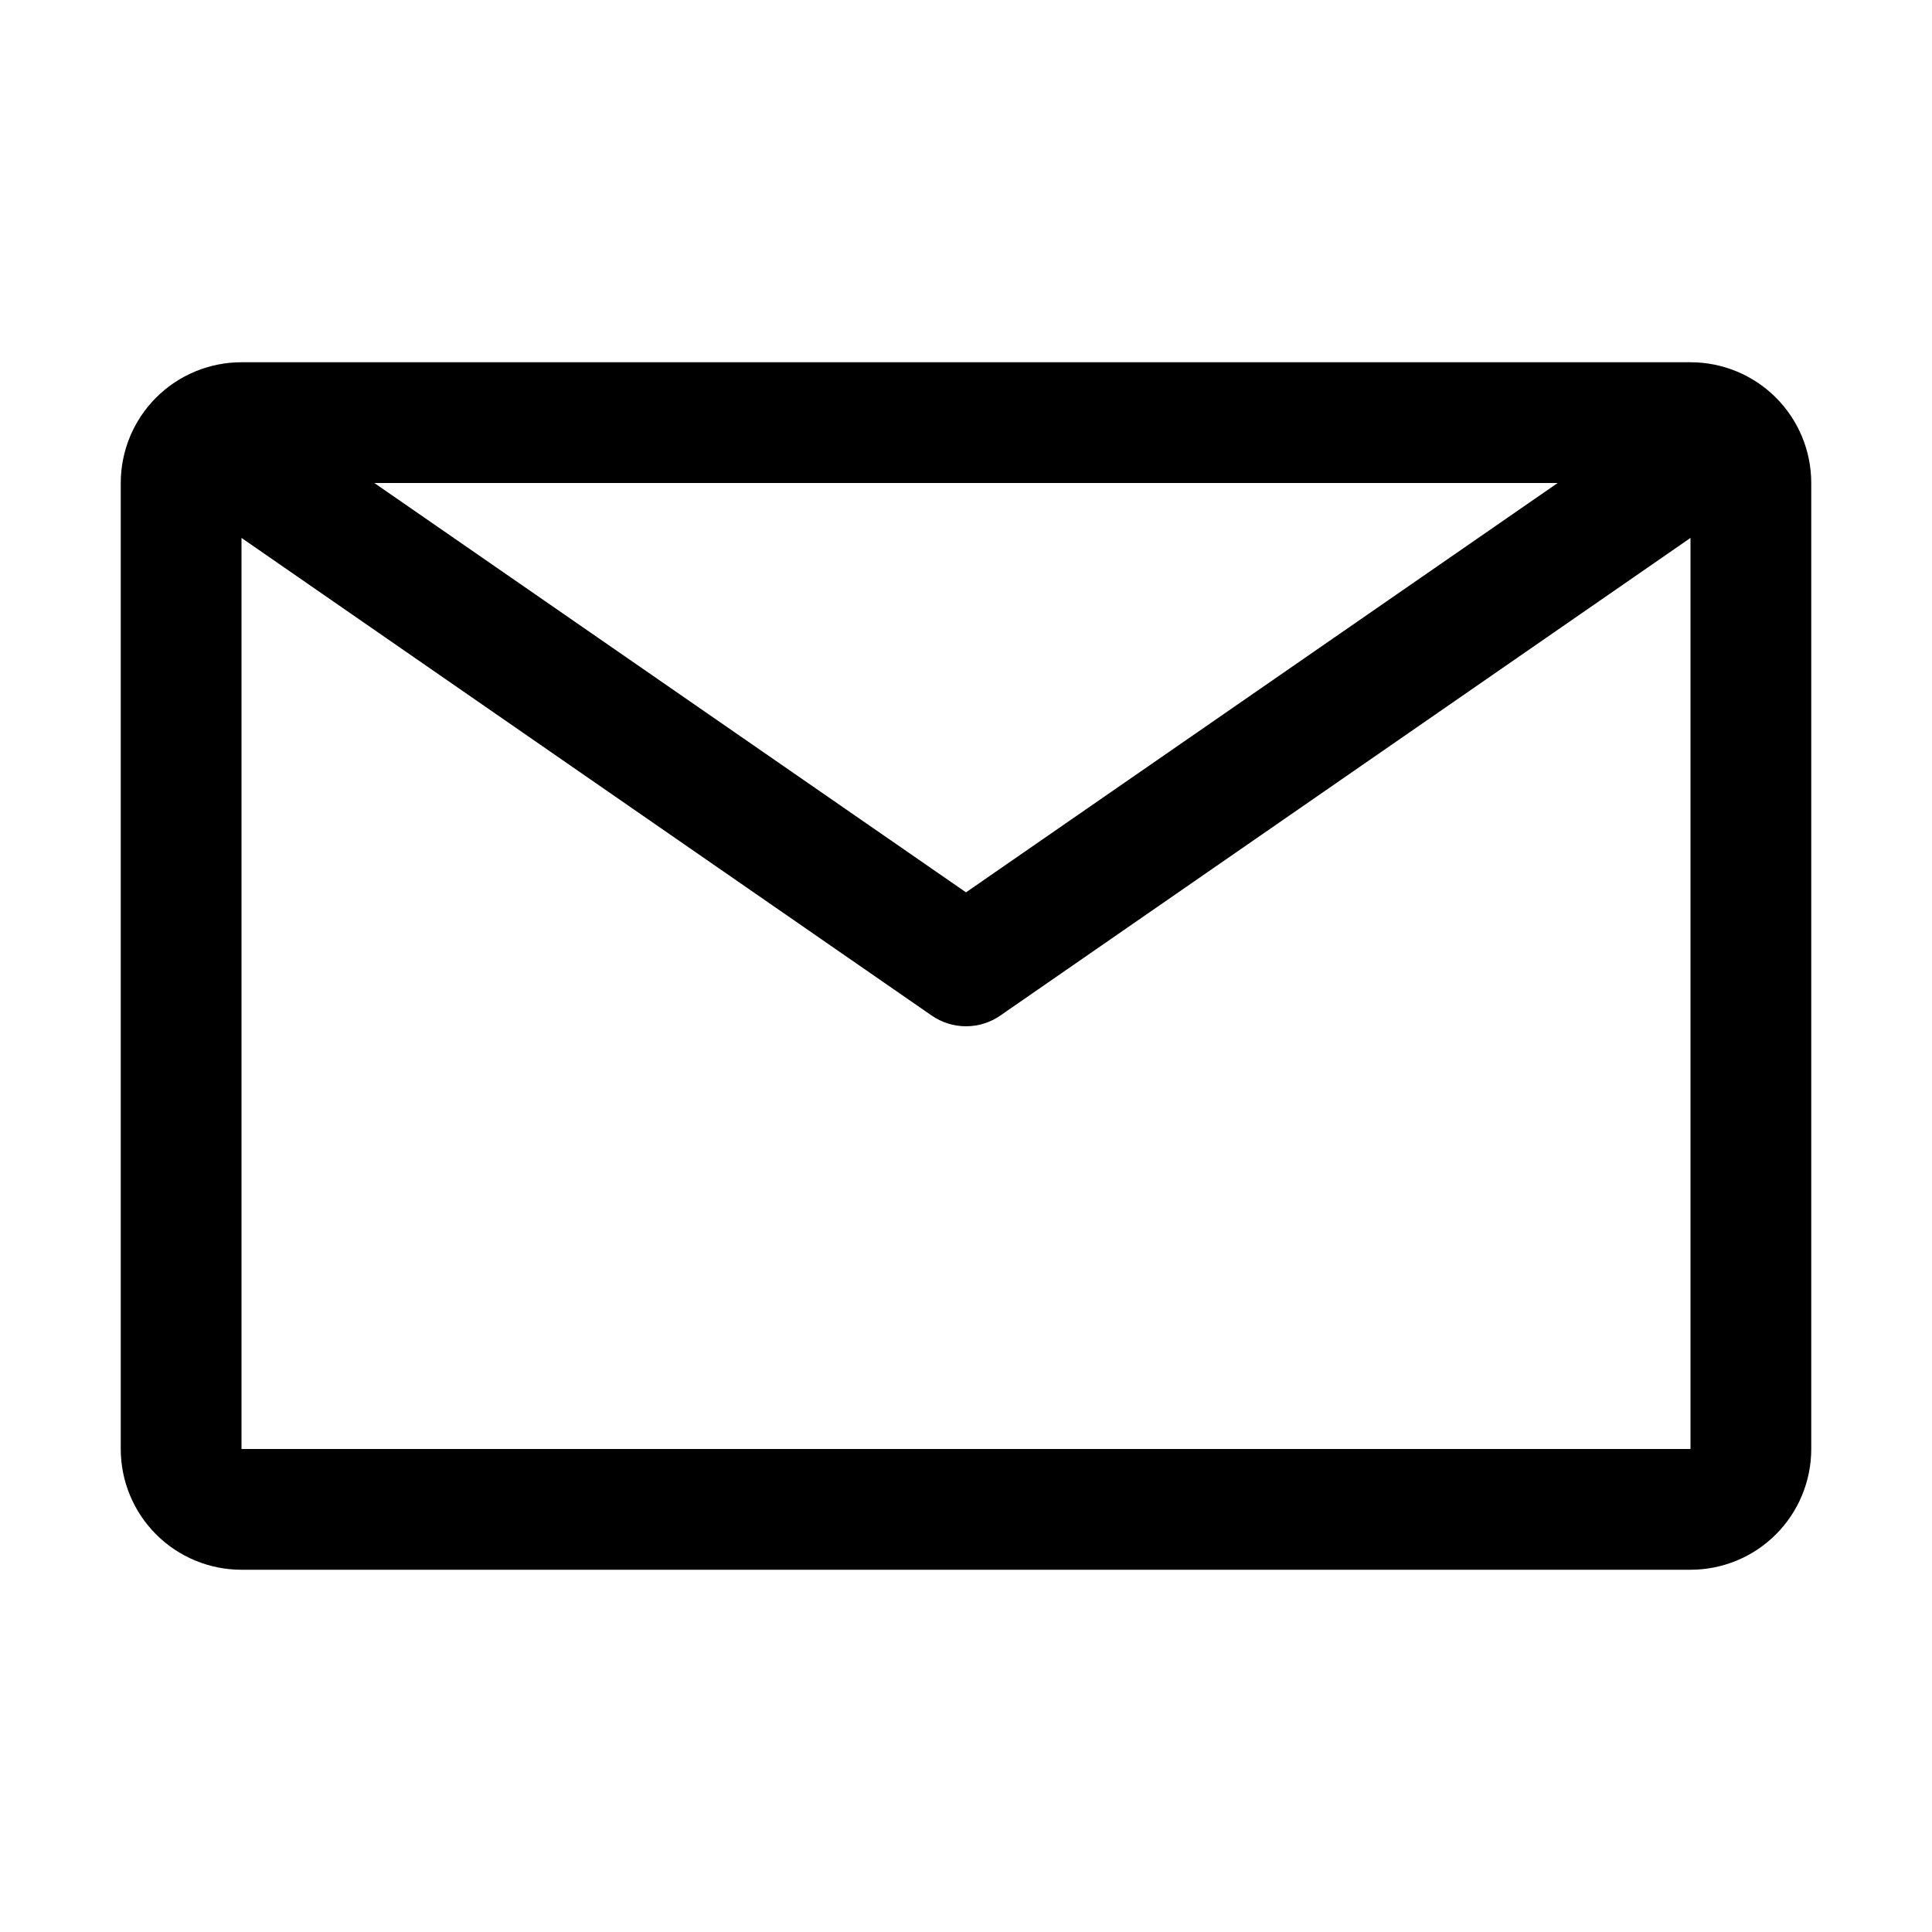
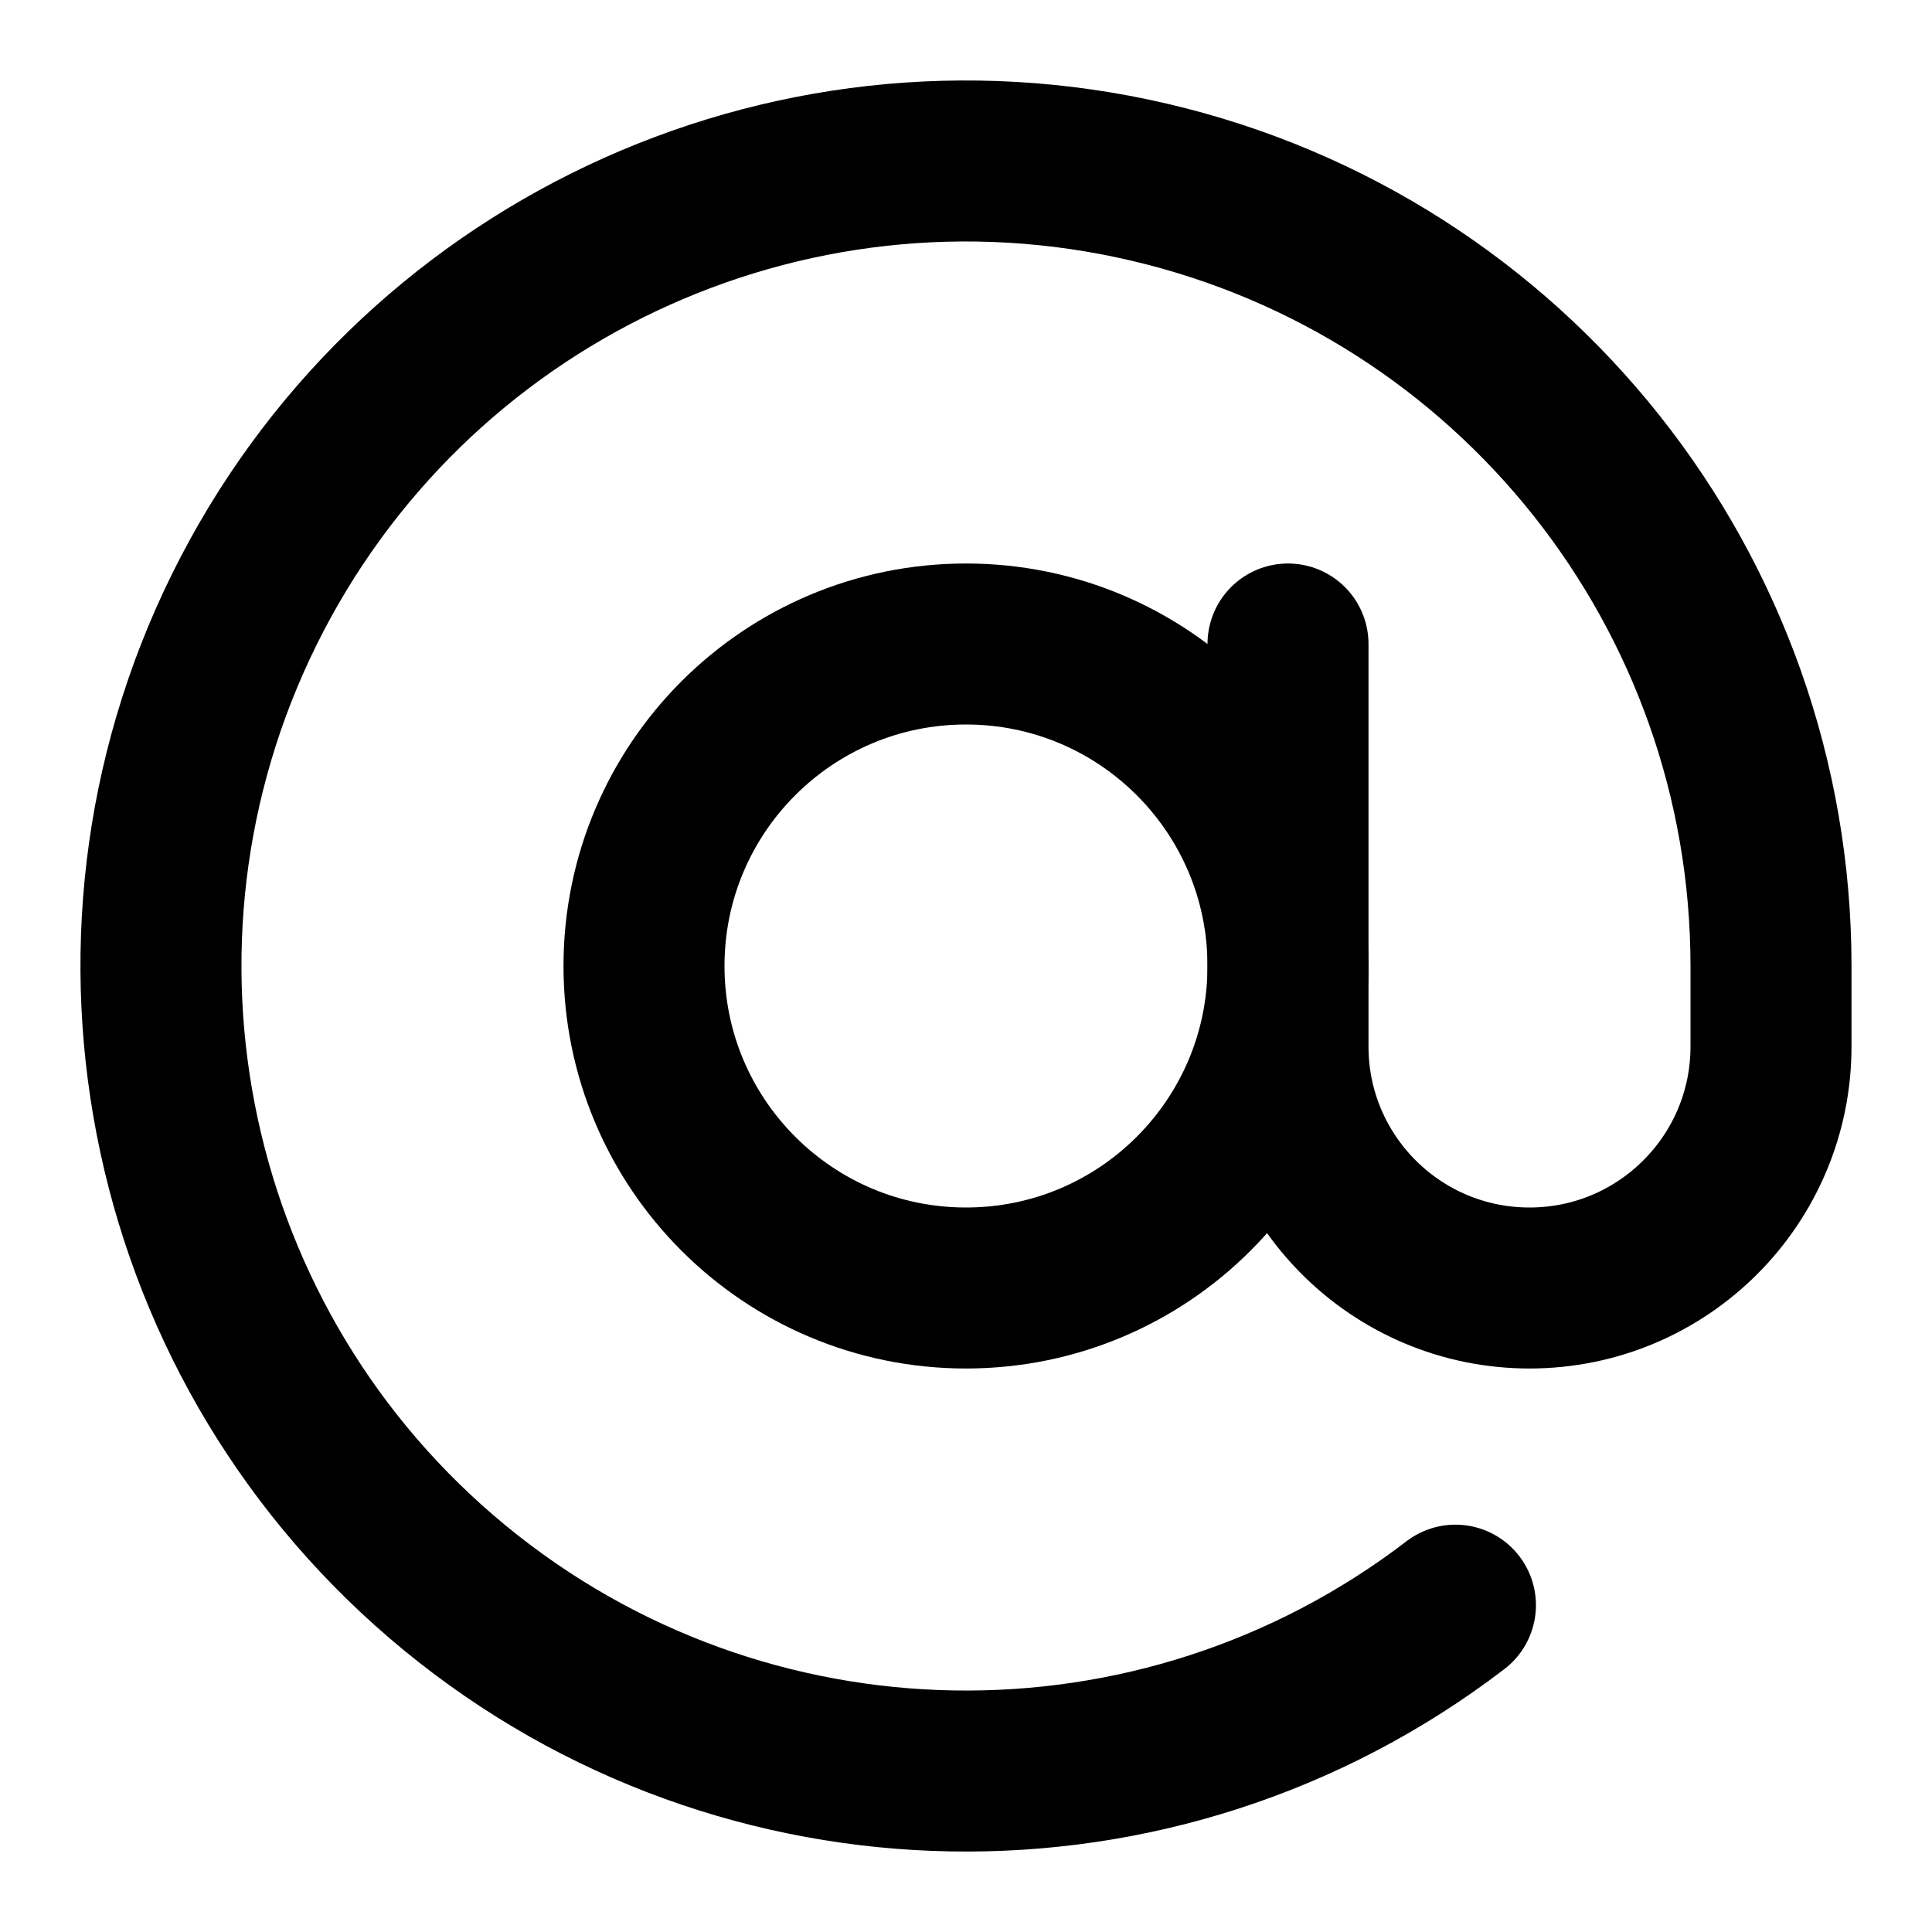
- <svg xmlns="http://www.w3.org/2000/svg" width="40" height="40" viewBox="0 0 40 40" fill="none">
-   <path d="M35 7.5H5C4.337 7.5 3.701 7.763 3.232 8.232C2.763 8.701 2.5 9.337 2.5 10V30C2.5 30.663 2.763 31.299 3.232 31.768C3.701 32.237 4.337 32.5 5 32.5H35C35.663 32.5 36.299 32.237 36.768 31.768C37.237 31.299 37.5 30.663 37.5 30V10C37.5 9.337 37.237 8.701 36.768 8.232C36.299 7.763 35.663 7.5 35 7.5V7.5ZM32.25 10L20 18.475L7.75 10H32.25ZM5 30V11.137L19.288 21.025C19.497 21.17 19.745 21.248 20 21.248C20.255 21.248 20.503 21.17 20.712 21.025L35 11.137V30H5Z" fill="black" />
+ <svg xmlns="http://www.w3.org/2000/svg" width="24" height="24" viewBox="0 0 24 24" fill="none" stroke="currentColor" stroke-width="2" stroke-linecap="round" stroke-linejoin="round" class="feather feather-at-sign">
+   <circle cx="12" cy="12" r="4" />
+   <path d="M16 8v5a3 3 0 0 0 6 0v-1a10 10 0 1 0-3.92 7.94" />
</svg>
